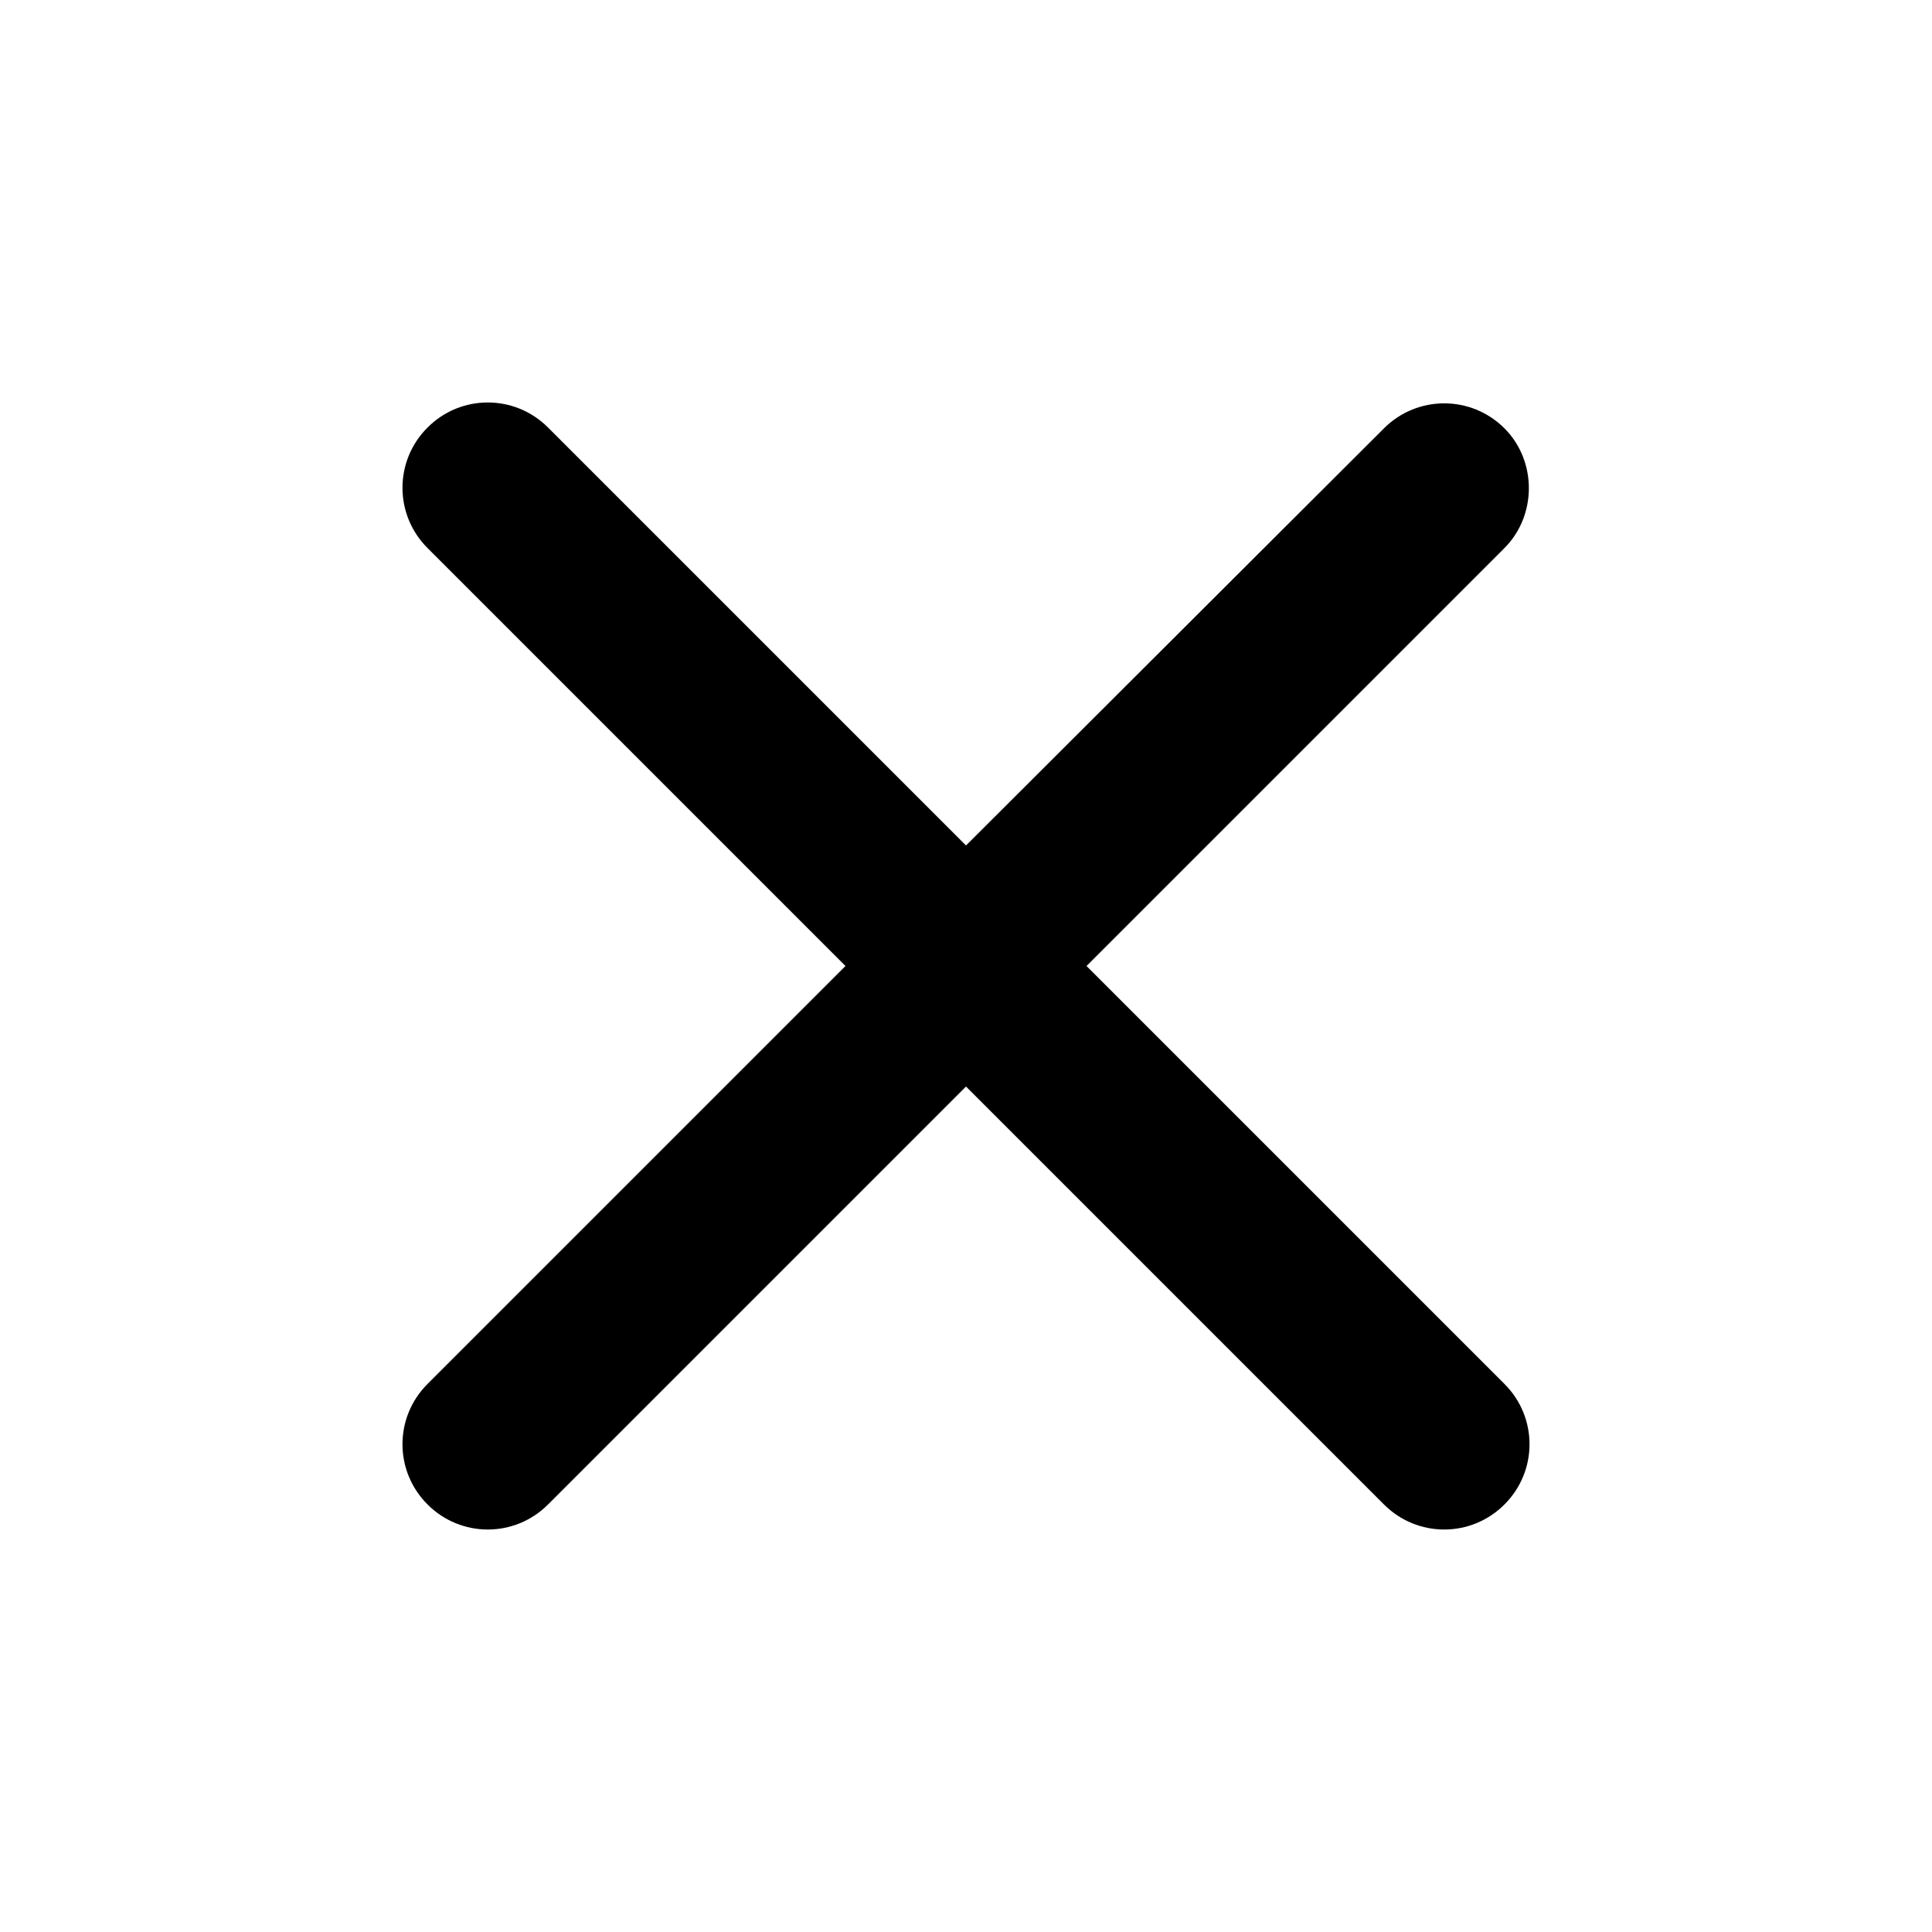
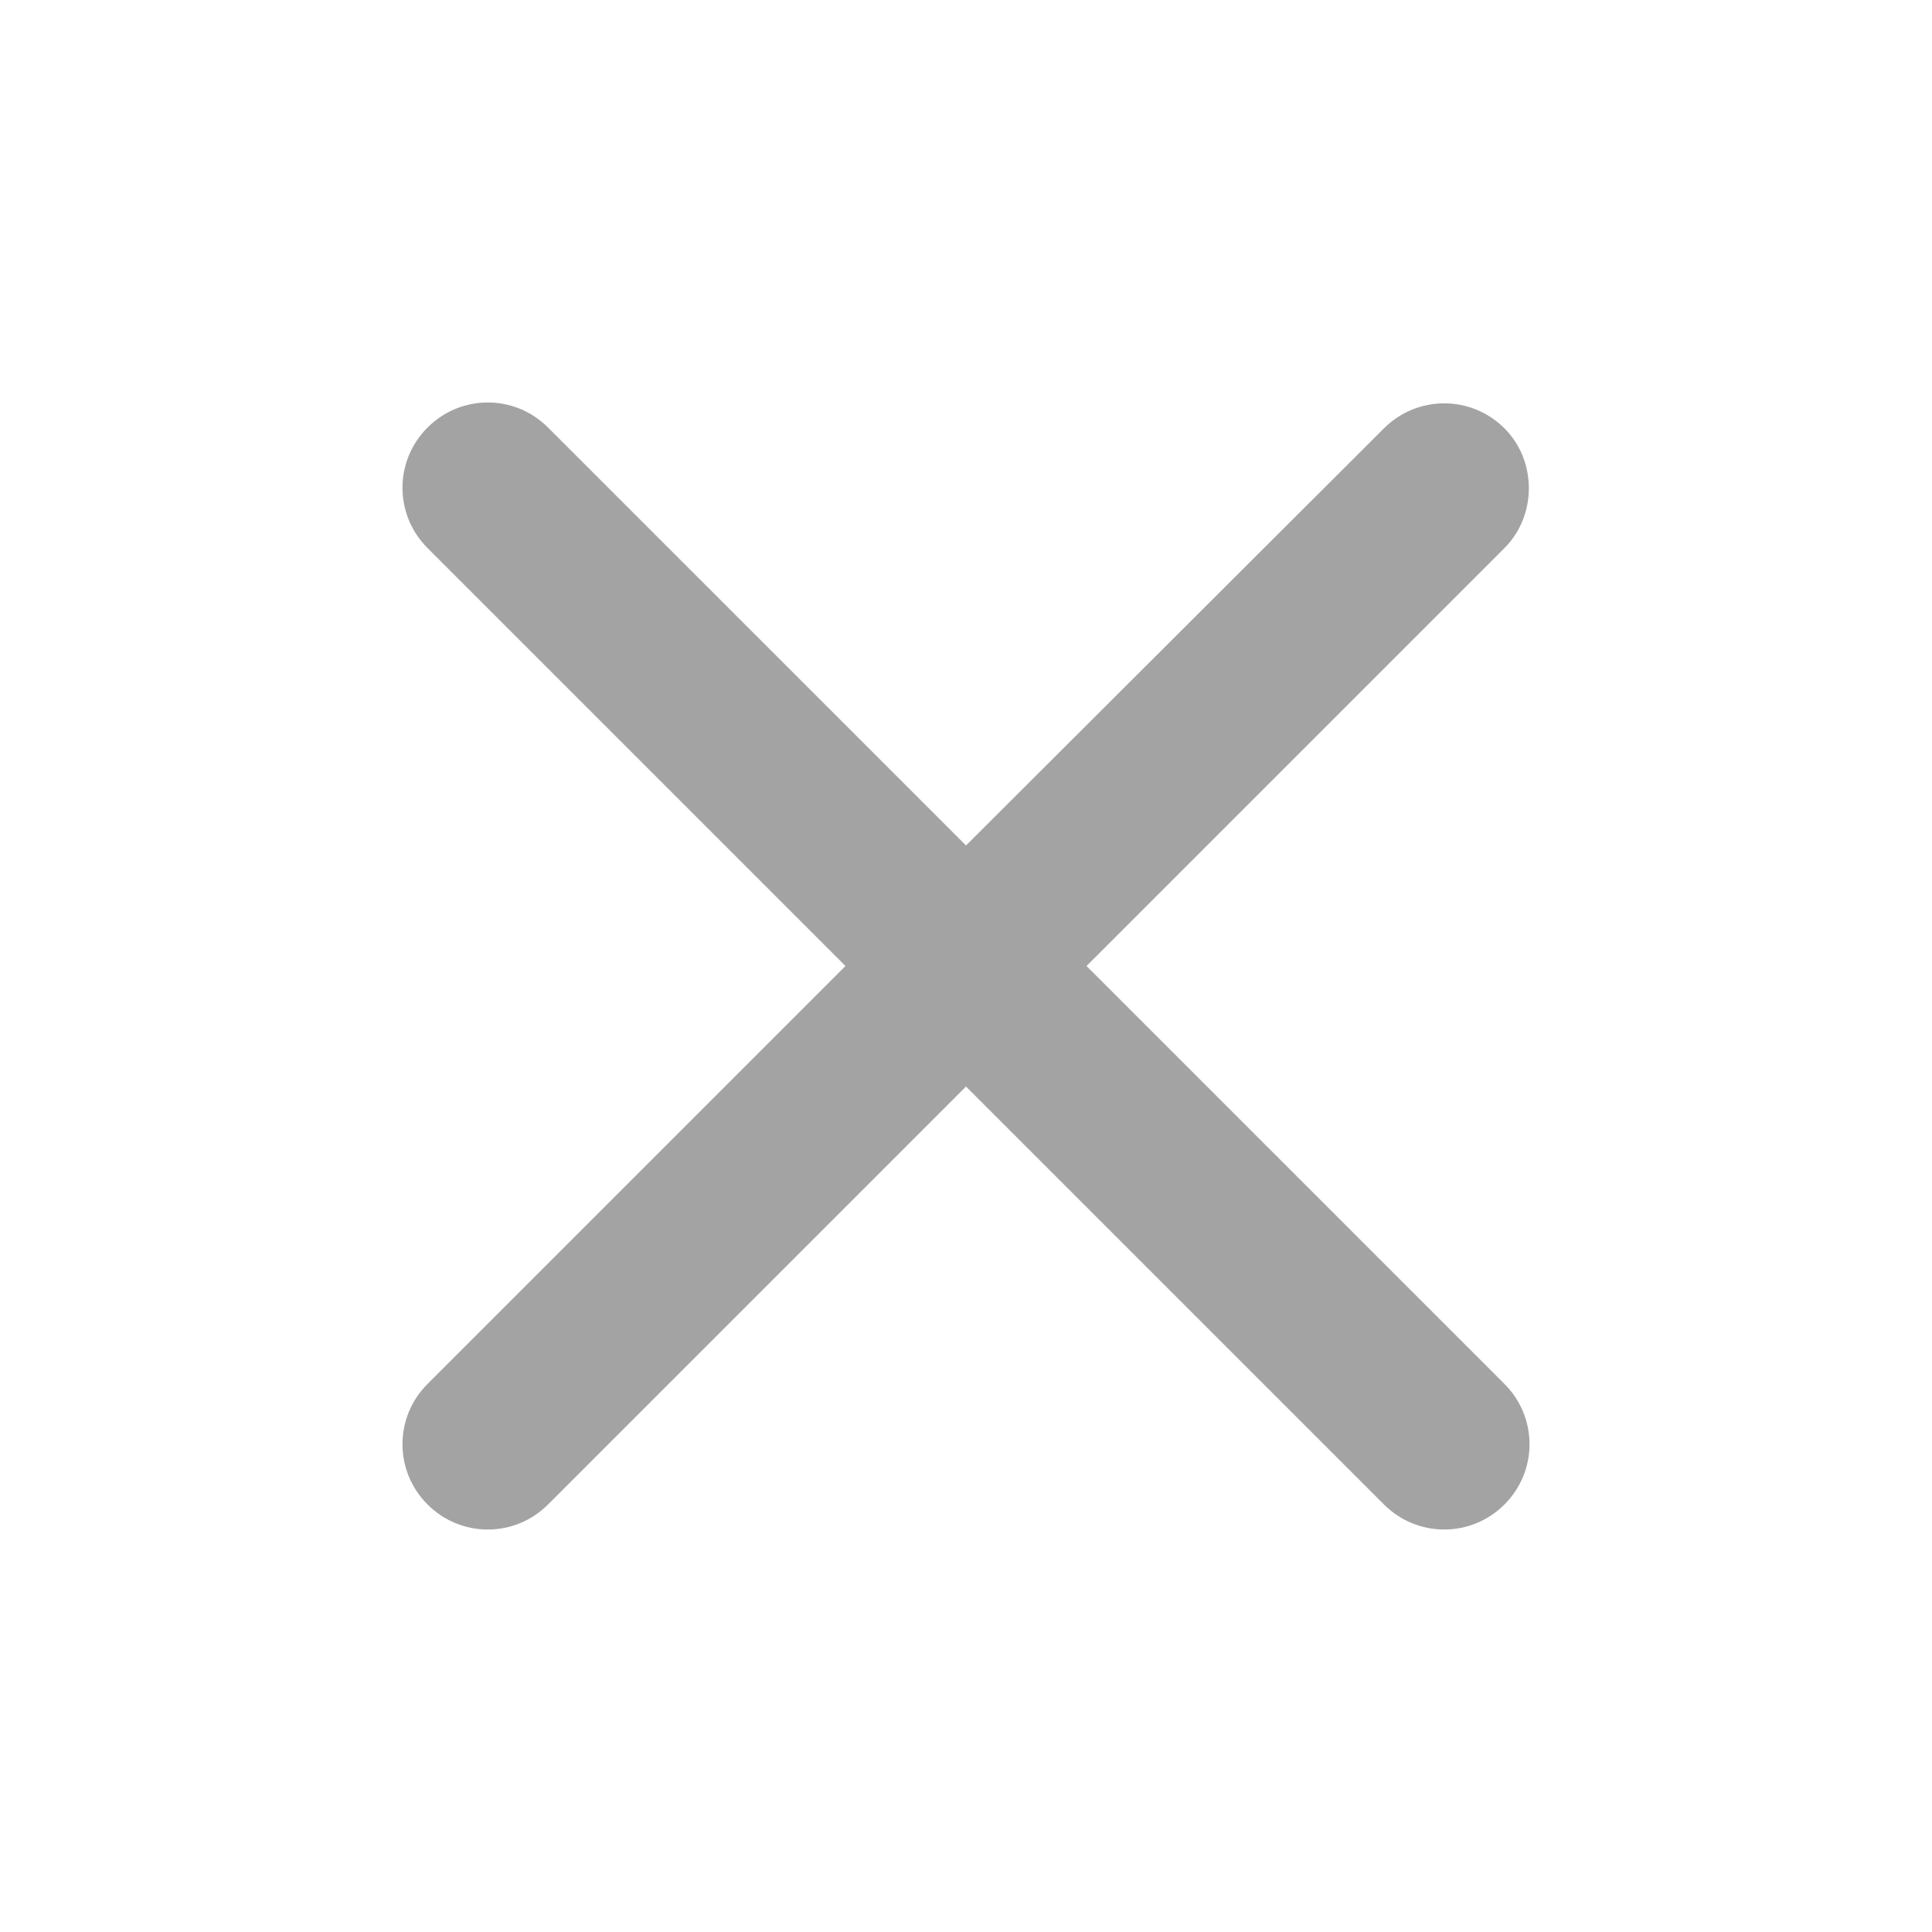
- <svg xmlns="http://www.w3.org/2000/svg" width="24" height="24" viewBox="0 0 24 24" fill="currentColor">
-   <path d="M18.689 5.321C18.275 4.907 17.606 4.907 17.192 5.321L12 10.503L6.808 5.311C6.394 4.896 5.725 4.896 5.311 5.311C4.896 5.725 4.896 6.394 5.311 6.808L10.503 12L5.311 17.192C4.896 17.606 4.896 18.275 5.311 18.689C5.725 19.104 6.394 19.104 6.808 18.689L12 13.497L17.192 18.689C17.606 19.104 18.275 19.104 18.689 18.689C19.104 18.275 19.104 17.606 18.689 17.192L13.497 12L18.689 6.808C19.093 6.404 19.093 5.725 18.689 5.321Z" fill="currentColor" />
+ <svg xmlns="http://www.w3.org/2000/svg" width="14" height="14" viewBox="0 0 24 24" fill="none">
+   <path d="M18.689 5.321C18.275 4.907 17.606 4.907 17.192 5.321L12 10.503L6.808 5.311C6.394 4.896 5.725 4.896 5.311 5.311C4.896 5.725 4.896 6.394 5.311 6.808L10.503 12L5.311 17.192C4.896 17.606 4.896 18.275 5.311 18.689C5.725 19.104 6.394 19.104 6.808 18.689L12 13.497L17.192 18.689C17.606 19.104 18.275 19.104 18.689 18.689C19.104 18.275 19.104 17.606 18.689 17.192L13.497 12L18.689 6.808C19.093 6.404 19.093 5.725 18.689 5.321Z" fill="#A3A3A3" />
</svg>
